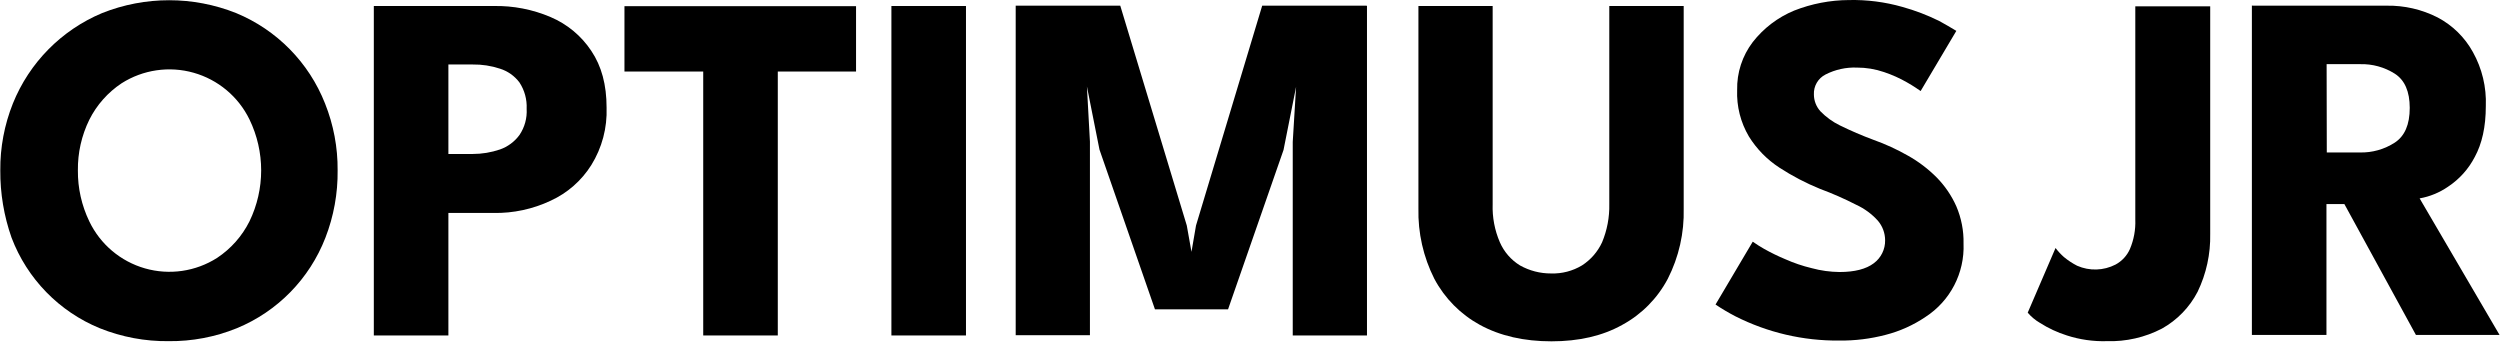
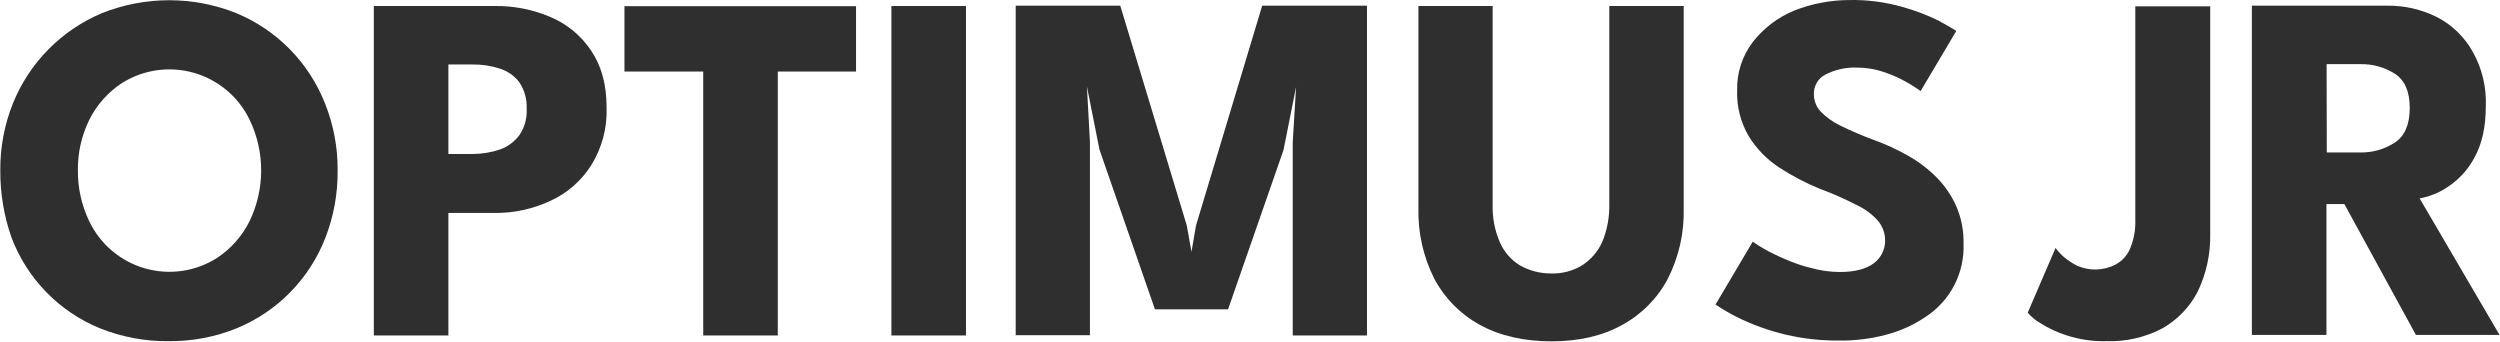
<svg xmlns="http://www.w3.org/2000/svg" width="3750" height="512" data-name="Layer 1" version="1.1" viewBox="0 0 3750 512">
-   <g transform="matrix(2.5136 0 0 2.5136 -1575.4 -291.51)">
+   <g transform="matrix(2.5136 0 0 2.5136 -1575.4 -291.51)" fill="#2f2f2f">
    <path d="m626.93 217.66a105.11 105.11 0 0 1 7.5-39.9 98.36 98.36 0 0 1 53.3-54 108.14 108.14 0 0 1 79.9 0 96.77 96.77 0 0 1 53.1 54 105.11 105.11 0 0 1 7.5 39.9 107.5 107.5 0 0 1-7.3 40.2 95.82 95.82 0 0 1-52.9 54 105 105 0 0 1-40.6 7.7 106.81 106.81 0 0 1-41.1-7.7 94.75 94.75 0 0 1-52.7-54.1 118.47 118.47 0 0 1-6.7-40.1zm46.3 0a68.52 68.52 0 0 0 6.8 30.4 53 53 0 0 0 76.3 21.8 56.47 56.47 0 0 0 19.3-21.8 69.74 69.74 0 0 0 0-60.8 53.17 53.17 0 0 0-76.3-21.6 56.47 56.47 0 0 0-19.3 21.8 66.79 66.79 0 0 0-6.8 30.2z" />
    <path d="m849.83 119.56h71.5a82.48 82.48 0 0 1 34 6.6 54.76 54.76 0 0 1 24.3 20.2c6.1 9.1 9.1 20.2 9.1 33.8a60.83 60.83 0 0 1-9.1 34.3 56.32 56.32 0 0 1-24.3 21.3 76.84 76.84 0 0 1-34 7.3h-27v73.1h-44.5zm44.5 88.3h14.5a50.65 50.65 0 0 0 16.3-2.7 24.49 24.49 0 0 0 11.6-8.6 25.23 25.23 0 0 0 4.3-15.7 26.33 26.33 0 0 0-4.3-15.7 23.24 23.24 0 0 0-11.6-8.2 49.61 49.61 0 0 0-16.3-2.5h-14.5z" />
    <path d="m1046.4 158.66h-47v-39h138.2v39h-46.7v157.5h-44.5z" />
    <path d="m1158.7 119.56h44.5v196.6h-44.5z" />
    <path d="m1442.5 119.56v196.6h-44.3v-115.5l2-32.9-7.5 37.7-33.1 95.1h-43.63l-33.1-95.3-7.5-37.7 1.8 32.9v115.54h-44.3v-196.64h62.4l39.7 131.2 2.8 15.7 2.7-15.7 39.5-131.2h62.4v0.2z" />
    <path d="m1587 119.56h44.5v120.8a87.42 87.42 0 0 1-9.5 42 66.73 66.73 0 0 1-27.2 27.5c-11.8 6.6-25.9 9.8-42.2 9.8s-30.6-3.2-42.7-9.8a67.32 67.32 0 0 1-27.2-27.5 88.59 88.59 0 0 1-9.5-42v-120.8h44.3v118.3a52.74 52.74 0 0 0 4.3 22.7 30.48 30.48 0 0 0 12 13.8 37.63 37.63 0 0 0 18.6 4.8 33.62 33.62 0 0 0 18.4-4.8 32.68 32.68 0 0 0 12-13.8 55.88 55.88 0 0 0 4.3-22.7v-118.3z" />
    <path d="m1730 116a107.77 107.77 0 0 1 32 4.1 124.65 124.65 0 0 1 22 8.4c3.4 1.8 6.8 3.9 10.2 5.9l-21.3 35.9c-1.6-1.1-4.3-3-8.2-5.2a75.38 75.38 0 0 0-13.6-6.1 49.77 49.77 0 0 0-16.3-2.7 38 38 0 0 0-18.6 4.1 12.72 12.72 0 0 0-7 12 15 15 0 0 0 3.9 10 41.46 41.46 0 0 0 11.6 8.4 215.57 215.57 0 0 0 20 8.6 128.49 128.49 0 0 1 20.7 9.5 77.75 77.75 0 0 1 17 12.9 58.39 58.39 0 0 1 11.8 17.3 53.57 53.57 0 0 1 4.3 22.2 49.78 49.78 0 0 1-22.7 43.8 76.33 76.33 0 0 1-23.8 10.7 104.08 104.08 0 0 1-27.7 3.4 134.29 134.29 0 0 1-62-14.5 118 118 0 0 1-11.8-7l22.2-37.5c2.3 1.6 4.5 3 6.8 4.3a120.17 120.17 0 0 0 12.5 6.1 90.28 90.28 0 0 0 15.9 5.4 65.83 65.83 0 0 0 16.6 2.3c9.1 0 15.9-1.8 20.4-5.2a16.69 16.69 0 0 0 6.8-13.8 18.05 18.05 0 0 0-4.3-11.6 39.61 39.61 0 0 0-12.9-9.5 196.66 196.66 0 0 0-21.6-9.5 144.16 144.16 0 0 1-24.3-12.7 59.84 59.84 0 0 1-18.2-18.6 50.67 50.67 0 0 1-7-27.7 45.61 45.61 0 0 1 9.3-28.6 60.72 60.72 0 0 1 24.7-18.8 90.44 90.44 0 0 1 32.6-6.3z" />
    <path d="m1945.7 255.56a75.87 75.87 0 0 1-7.5 34.5 53.15 53.15 0 0 1-21.3 22 66.85 66.85 0 0 1-32.9 7.5 70.74 70.74 0 0 1-23.8-3.4 67.5 67.5 0 0 1-16.1-7.5 28.25 28.25 0 0 1-7.3-6.1l16.6-38.6a37.18 37.18 0 0 0 5 5.4 43 43 0 0 0 7.9 5.2 26.63 26.63 0 0 0 22.9-0.7 19.42 19.42 0 0 0 8.6-9.3 41 41 0 0 0 3.2-17.5v-127.3h44.7z" />
    <path d="m1970.9 119.36h80.07a64.69 64.69 0 0 1 30.4 7 51.32 51.32 0 0 1 21.1 20.7 61.17 61.17 0 0 1 7.7 32.2c0 12.5-2.3 22.5-6.6 30.4a47.33 47.33 0 0 1-15.9 17.7 42.94 42.94 0 0 1-17 7l47.7 81.5h-49.9l-42.7-78.1h-10.7v78.1h-44.5v-196.6h0.3zm44.4 87.6h19.67a36.69 36.69 0 0 0 20.9-5.9c5.9-3.9 8.9-10.7 8.9-20.7 0-9.8-3-16.6-8.9-20.4a36.77 36.77 0 0 0-20.7-5.7h-20l0.1 52.7z" />
  </g>
</svg>
